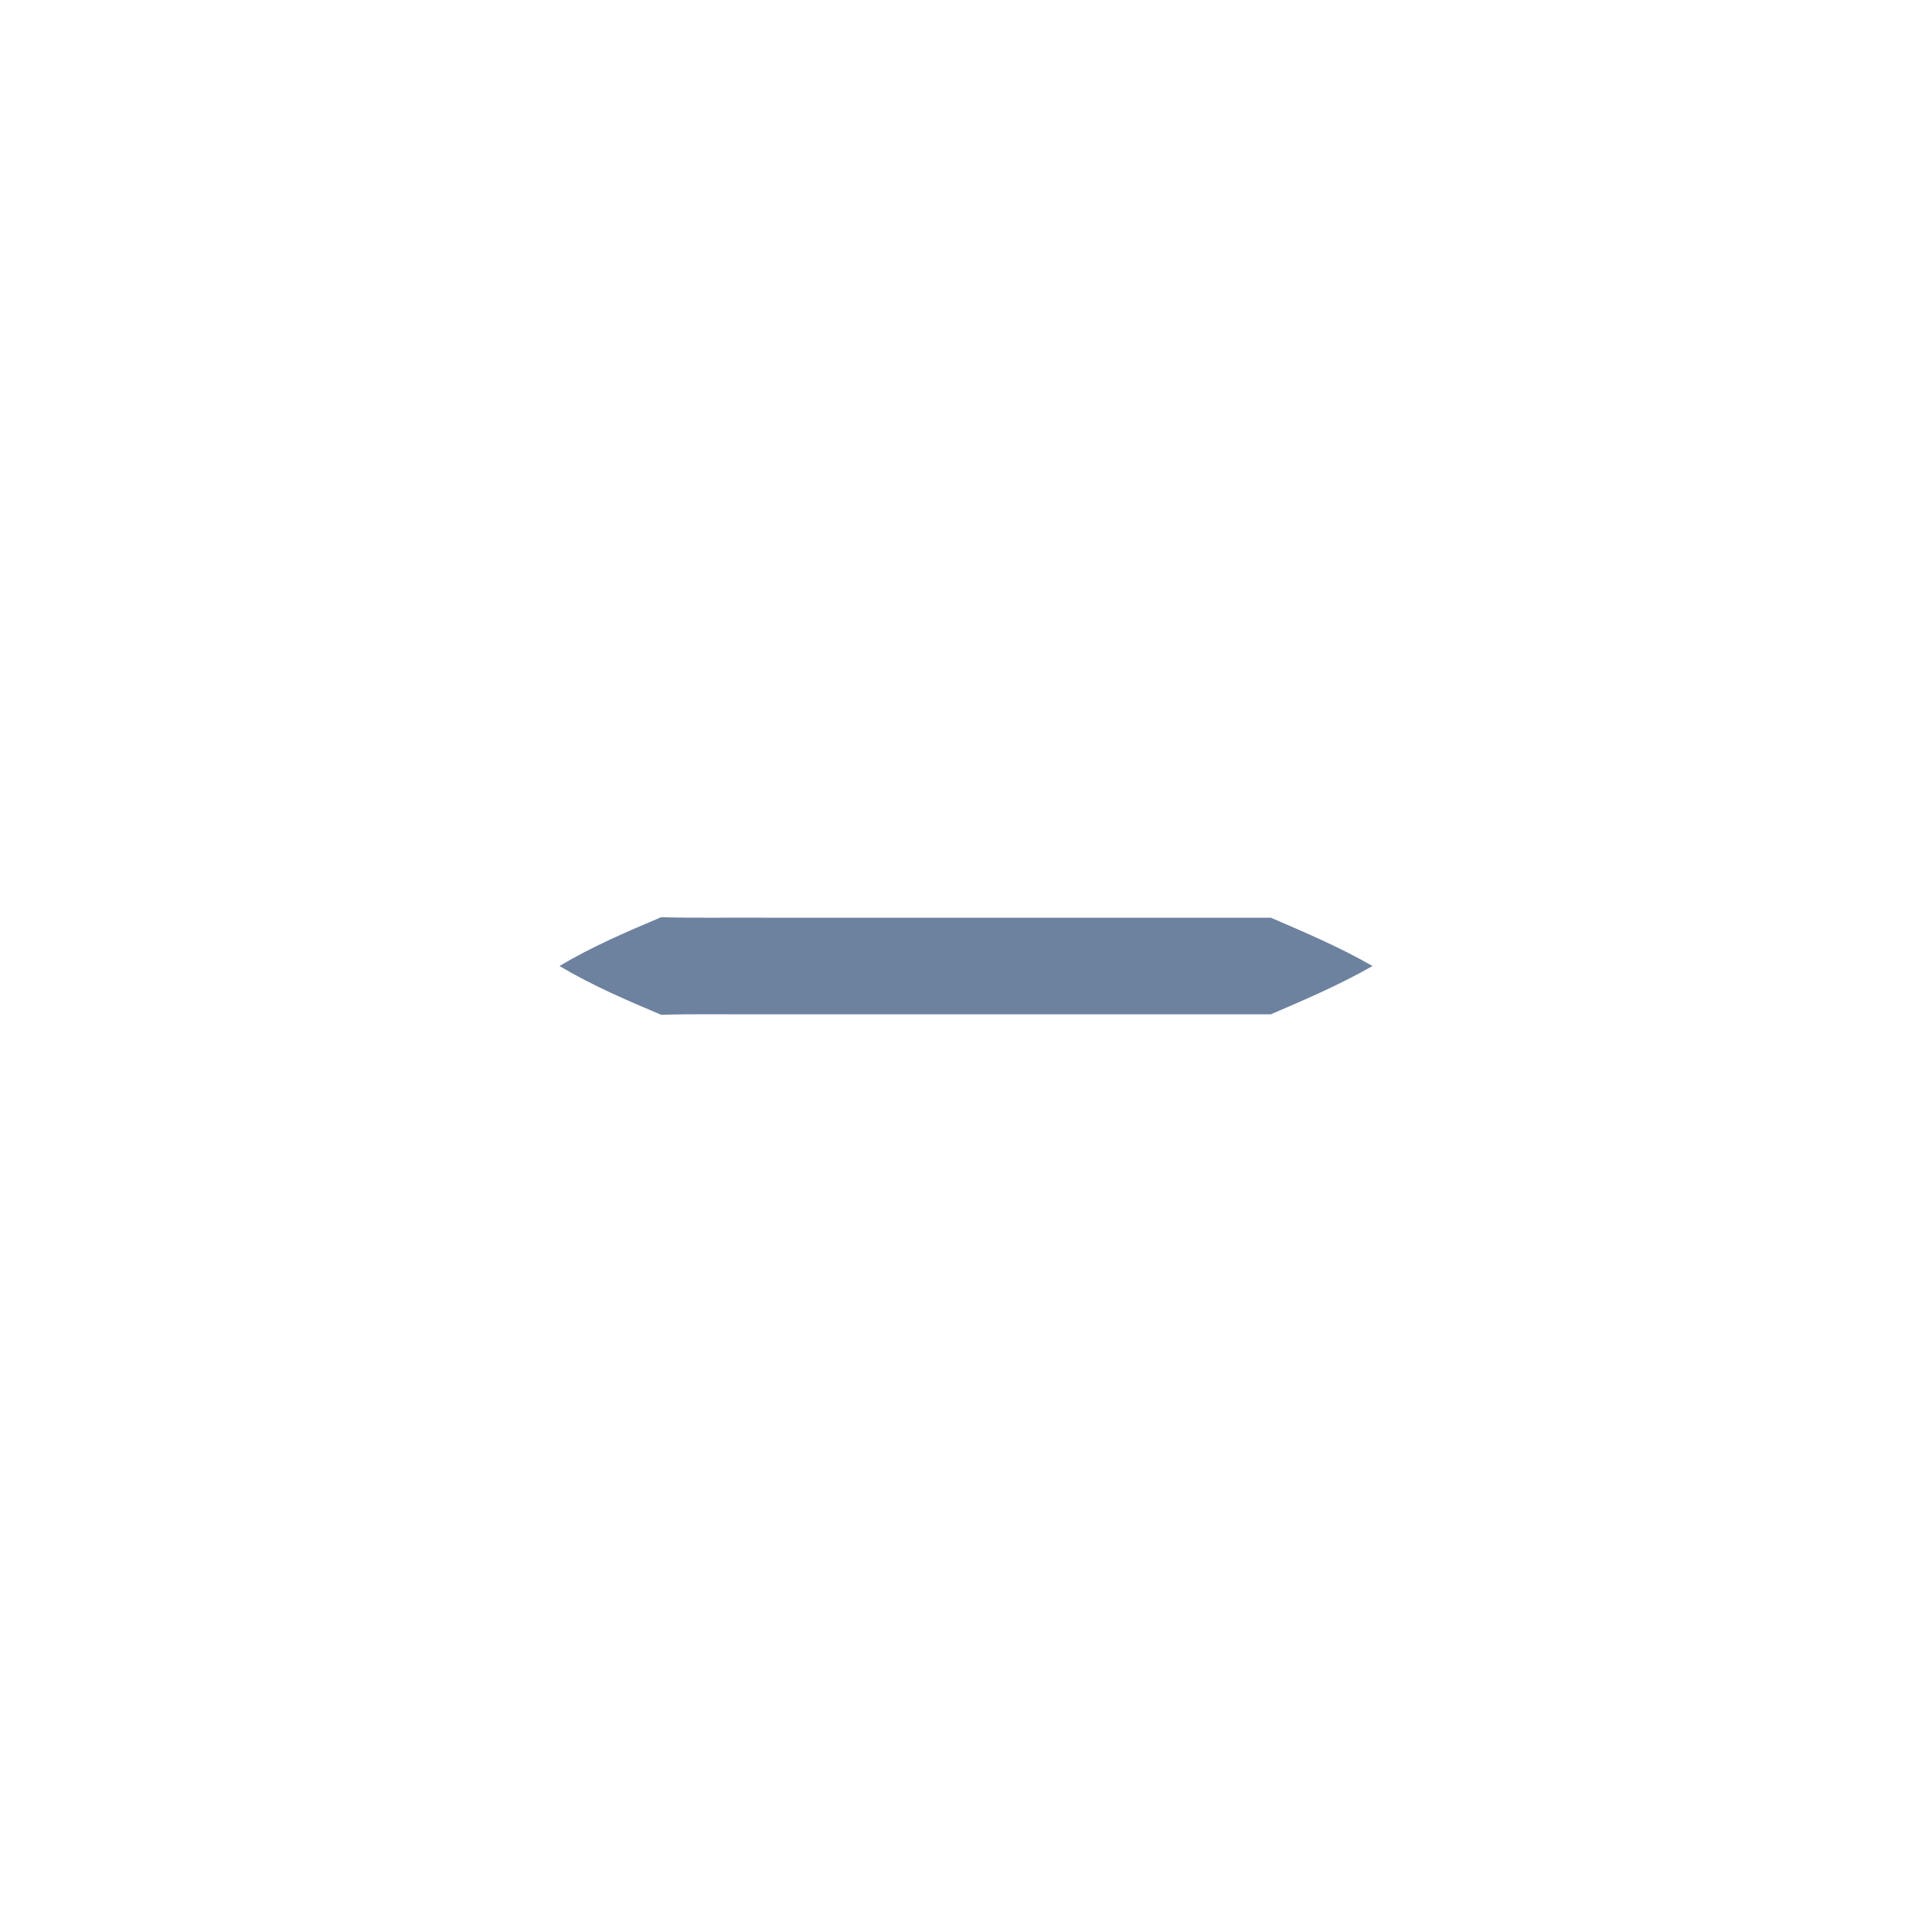
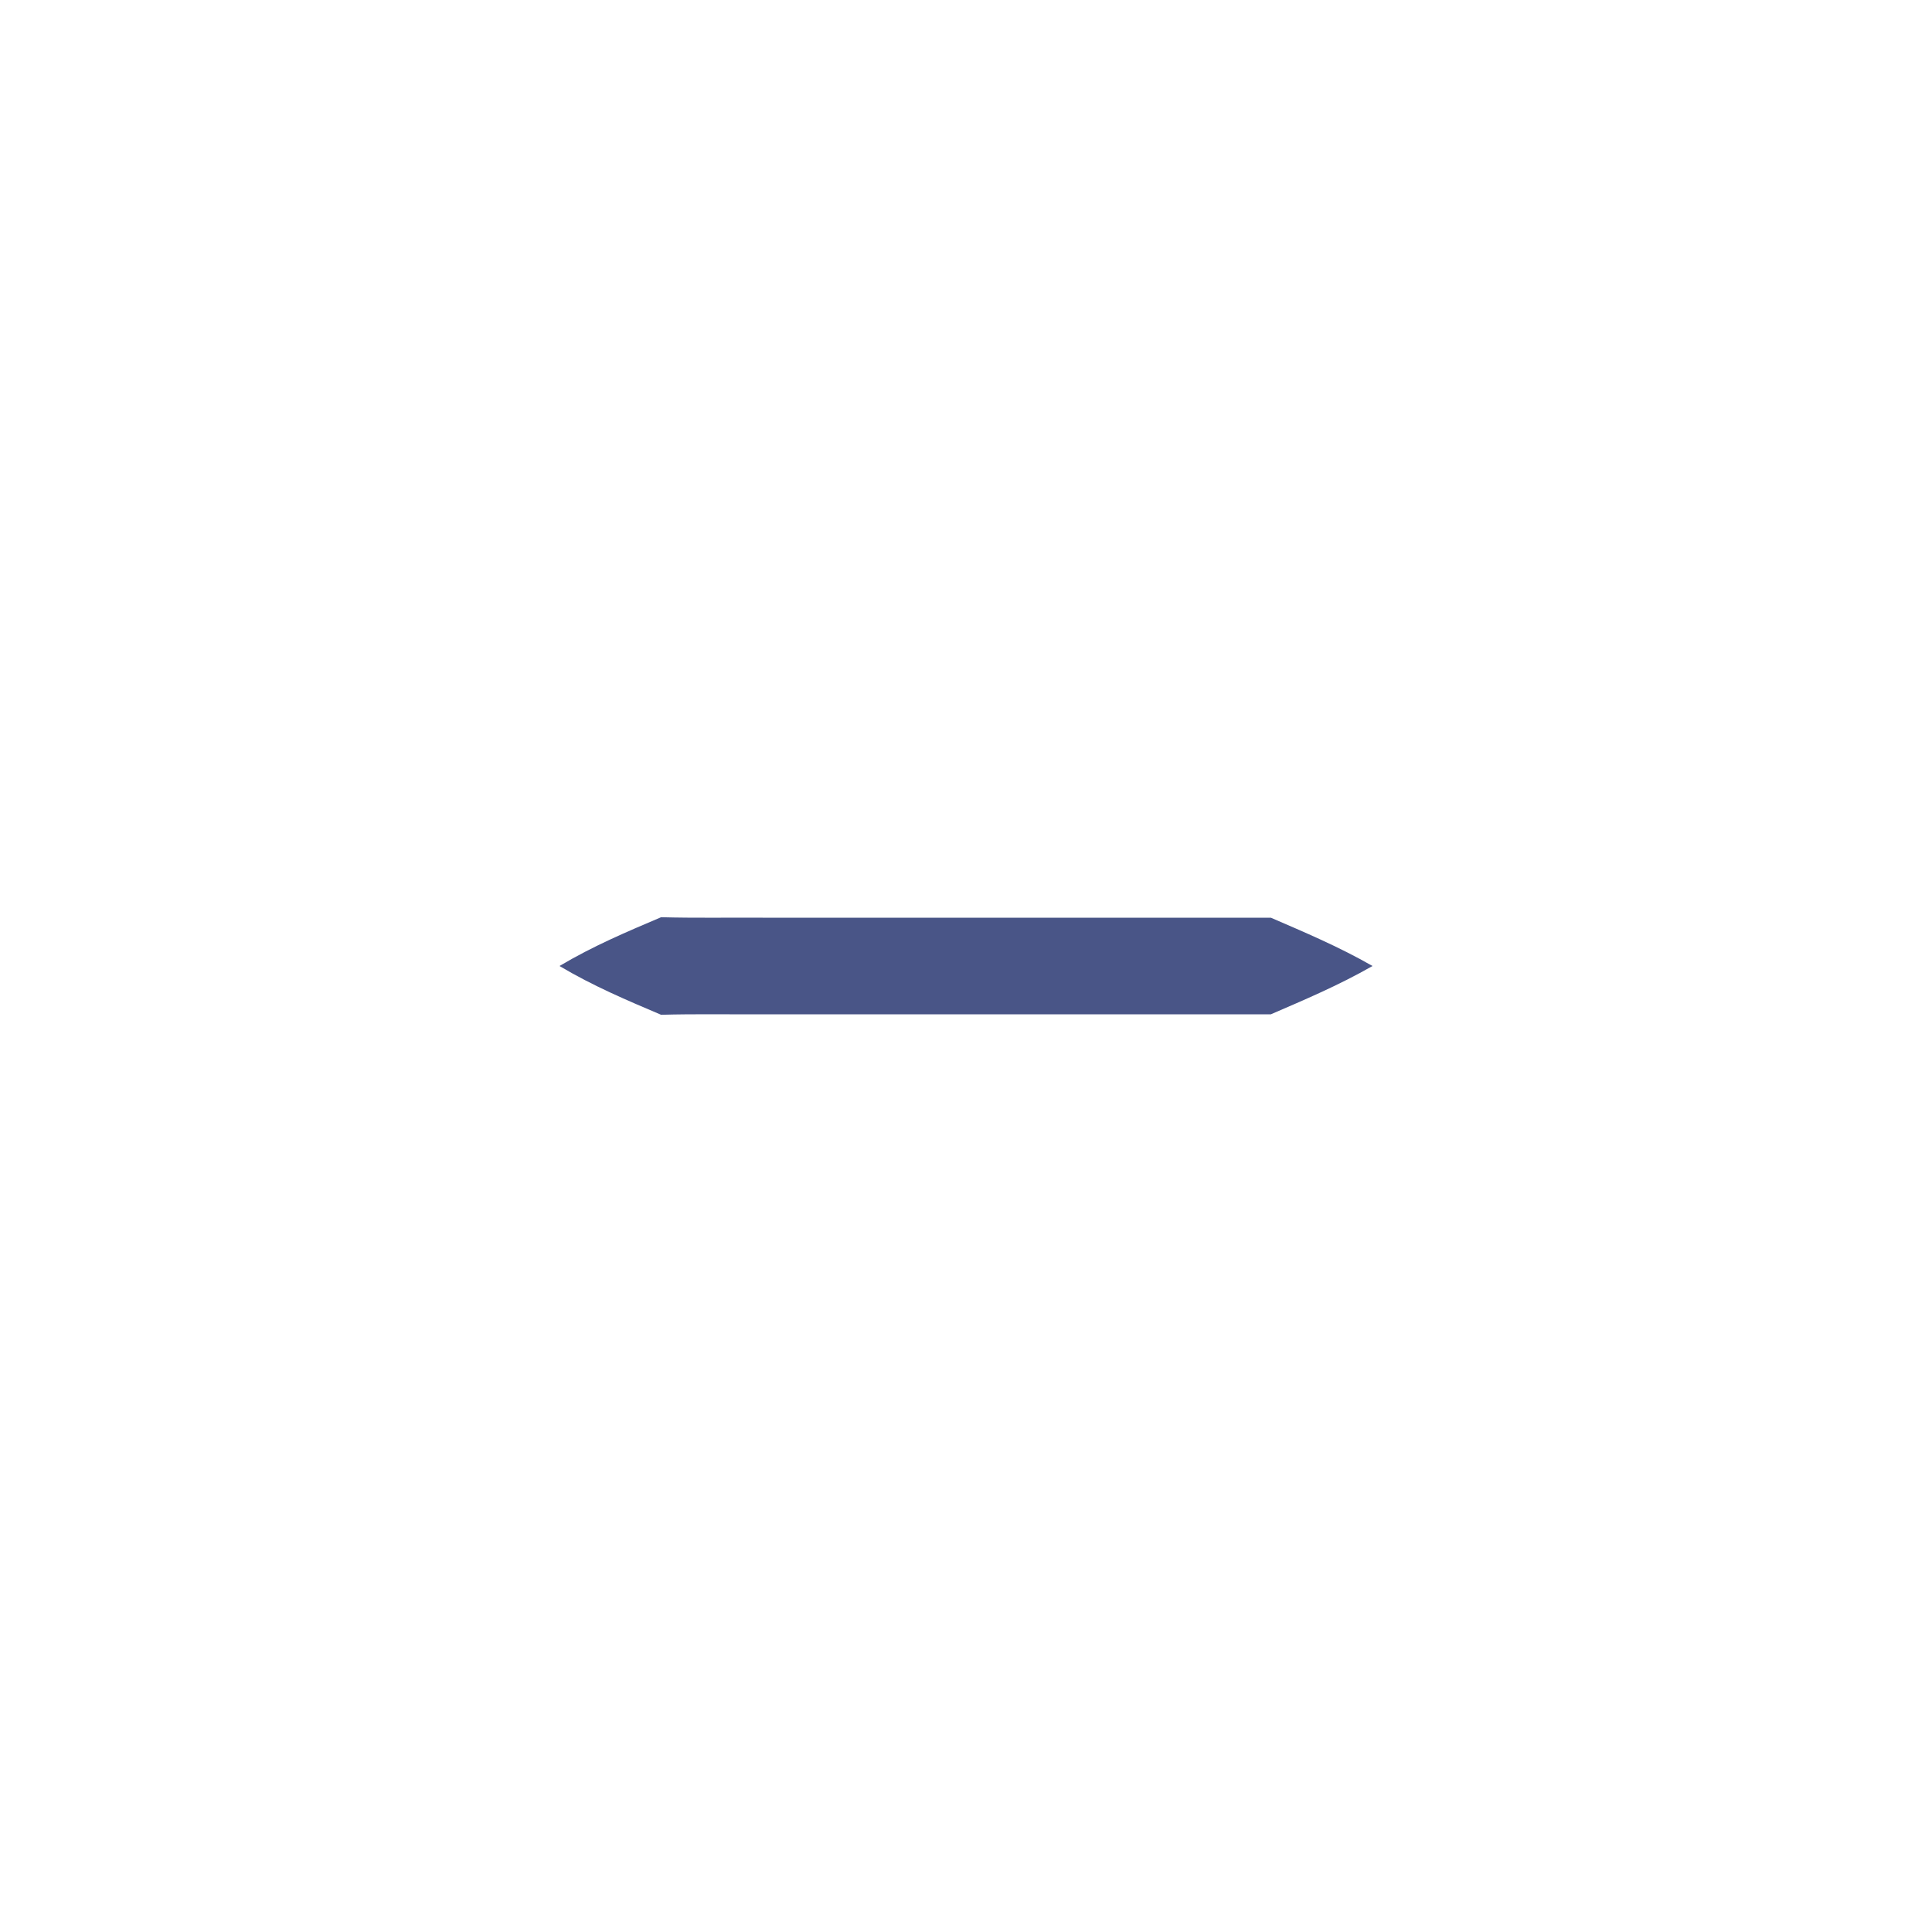
<svg xmlns="http://www.w3.org/2000/svg" version="1.1" id="Layer_1" x="0px" y="0px" width="80px" height="80px" viewBox="0 0 80 80" enable-background="new 0 0 80 80" xml:space="preserve">
-   <path fill="#6D829F" d="M23.167,40c1.403-0.834,2.806-1.424,4.208-2.02c1.403,0.038,2.806,0.011,4.208,0.02H40h8.417h4.208  c1.402,0.608,2.807,1.197,4.208,2c-1.403,0.802-2.806,1.393-4.208,2h-4.208H40h-8.417c-1.403,0.008-2.806-0.02-4.208,0.02  C25.973,41.424,24.57,40.834,23.167,40z" />
+   <path fill="#495587" d="M23.167,40c1.403-0.834,2.806-1.424,4.208-2.02c1.403,0.038,2.806,0.011,4.208,0.02H40h8.417h4.208  c1.402,0.608,2.807,1.197,4.208,2c-1.403,0.802-2.806,1.393-4.208,2h-4.208H40h-8.417c-1.403,0.008-2.806-0.02-4.208,0.02  C25.973,41.424,24.57,40.834,23.167,40z" />
</svg>
